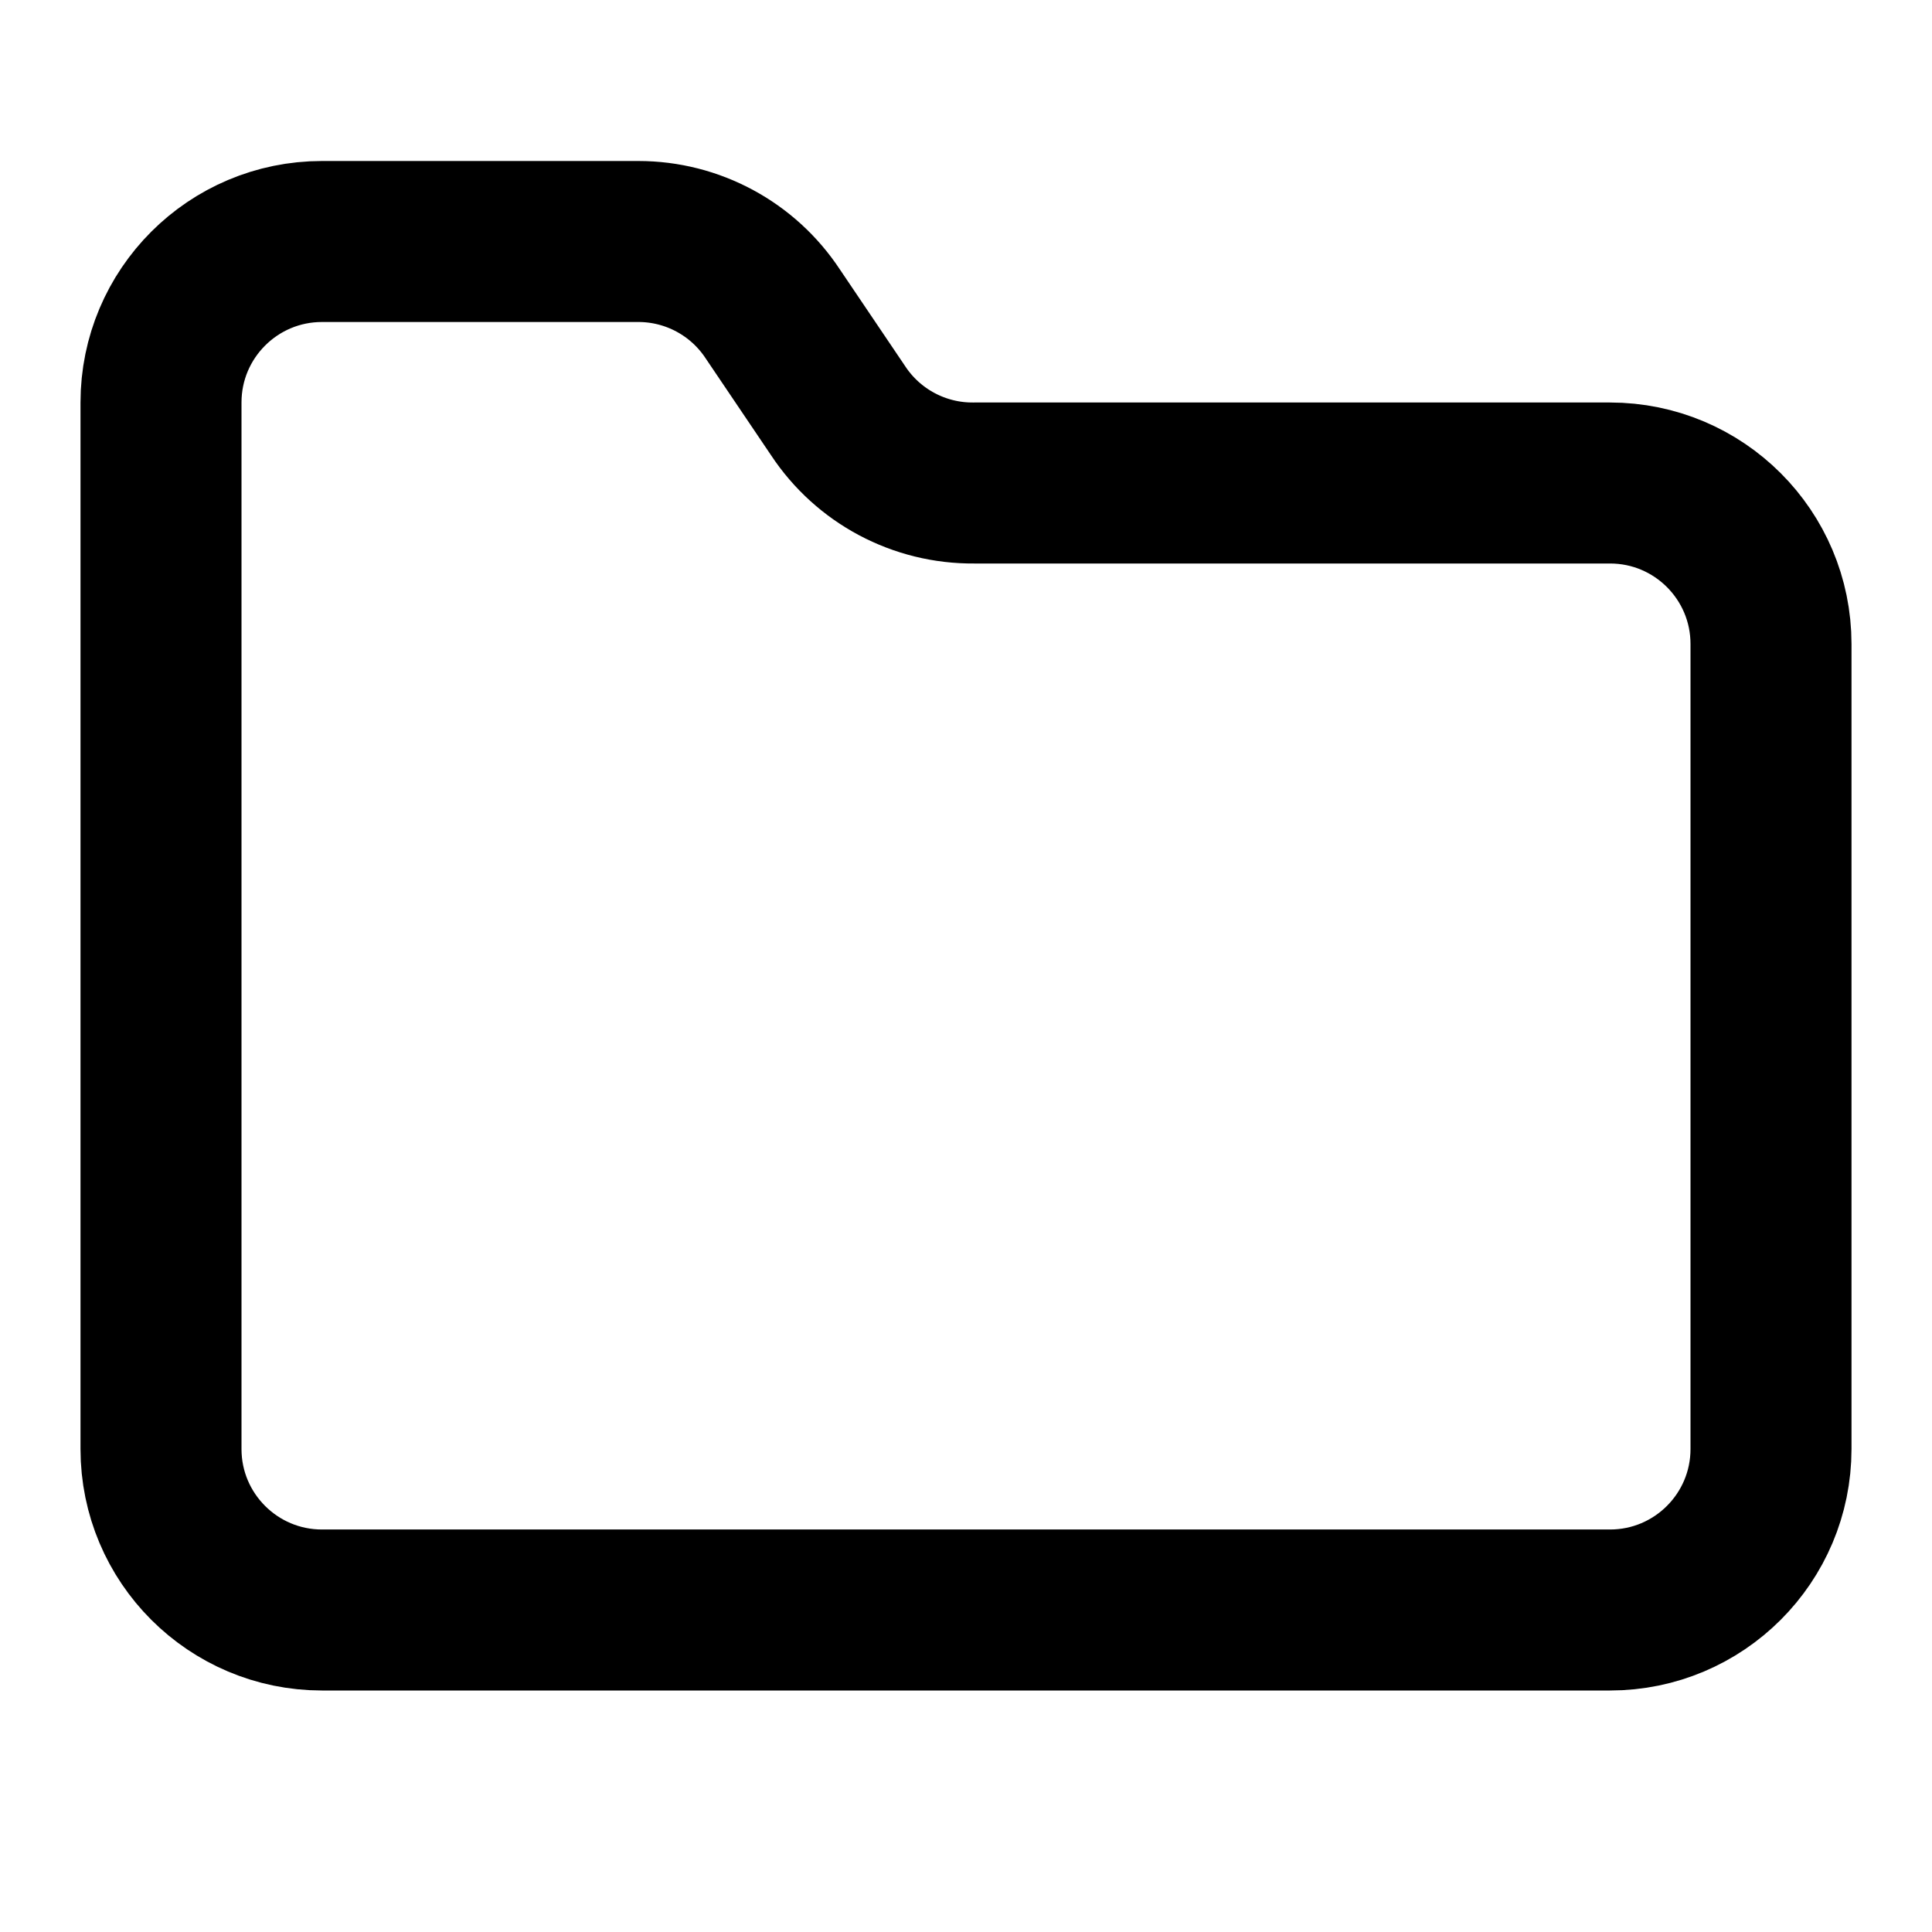
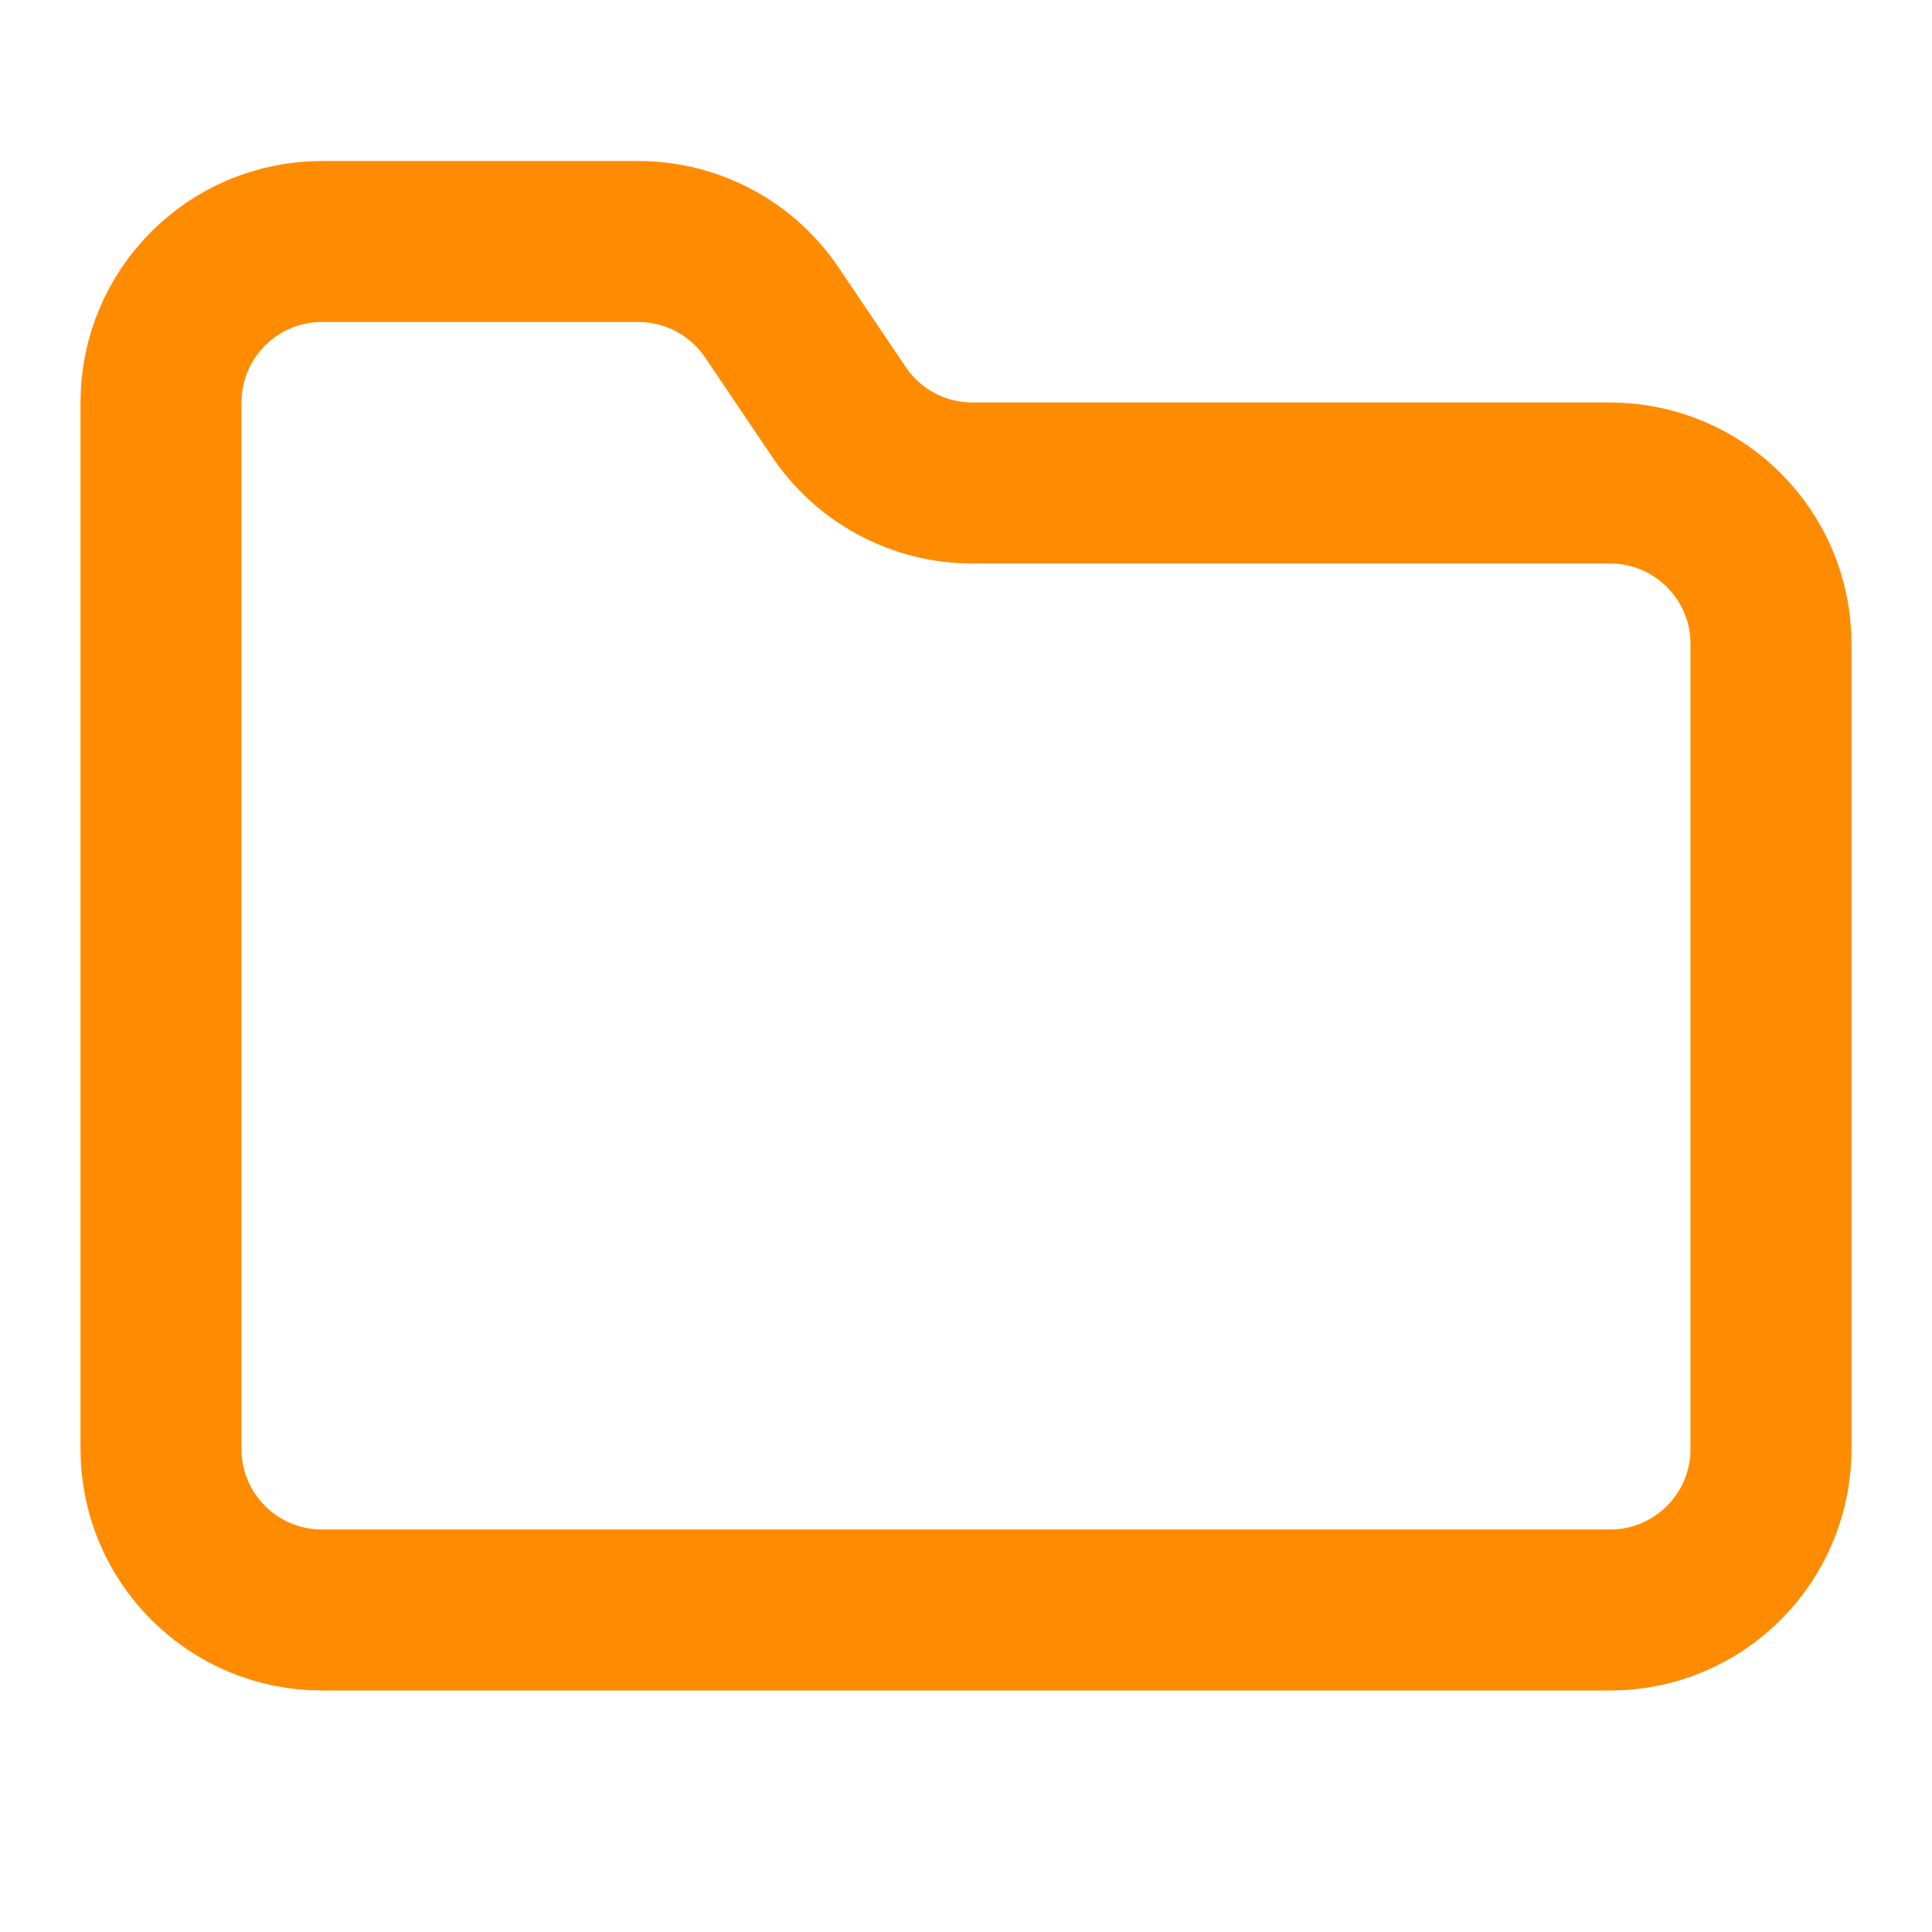
- <svg xmlns="http://www.w3.org/2000/svg" width="24" height="24" viewBox="0 0 24 24" fill="none" stroke="currentColor" stroke-width="2" stroke-linecap="round" stroke-linejoin="round" class="lucide lucide-folder">
+ <svg xmlns="http://www.w3.org/2000/svg" width="24" height="24" viewBox="0 0 24 24" fill="none" stroke="darkorange" stroke-width="2" stroke-linecap="round" stroke-linejoin="round" class="lucide lucide-folder">
  <path d="M20 20a2 2 0 0 0 2-2V8a2 2 0 0 0-2-2h-7.9a2 2 0 0 1-1.69-.9L9.6 3.9A2 2 0 0 0 7.93 3H4a2 2 0 0 0-2 2v13a2 2 0 0 0 2 2Z" />
</svg>
